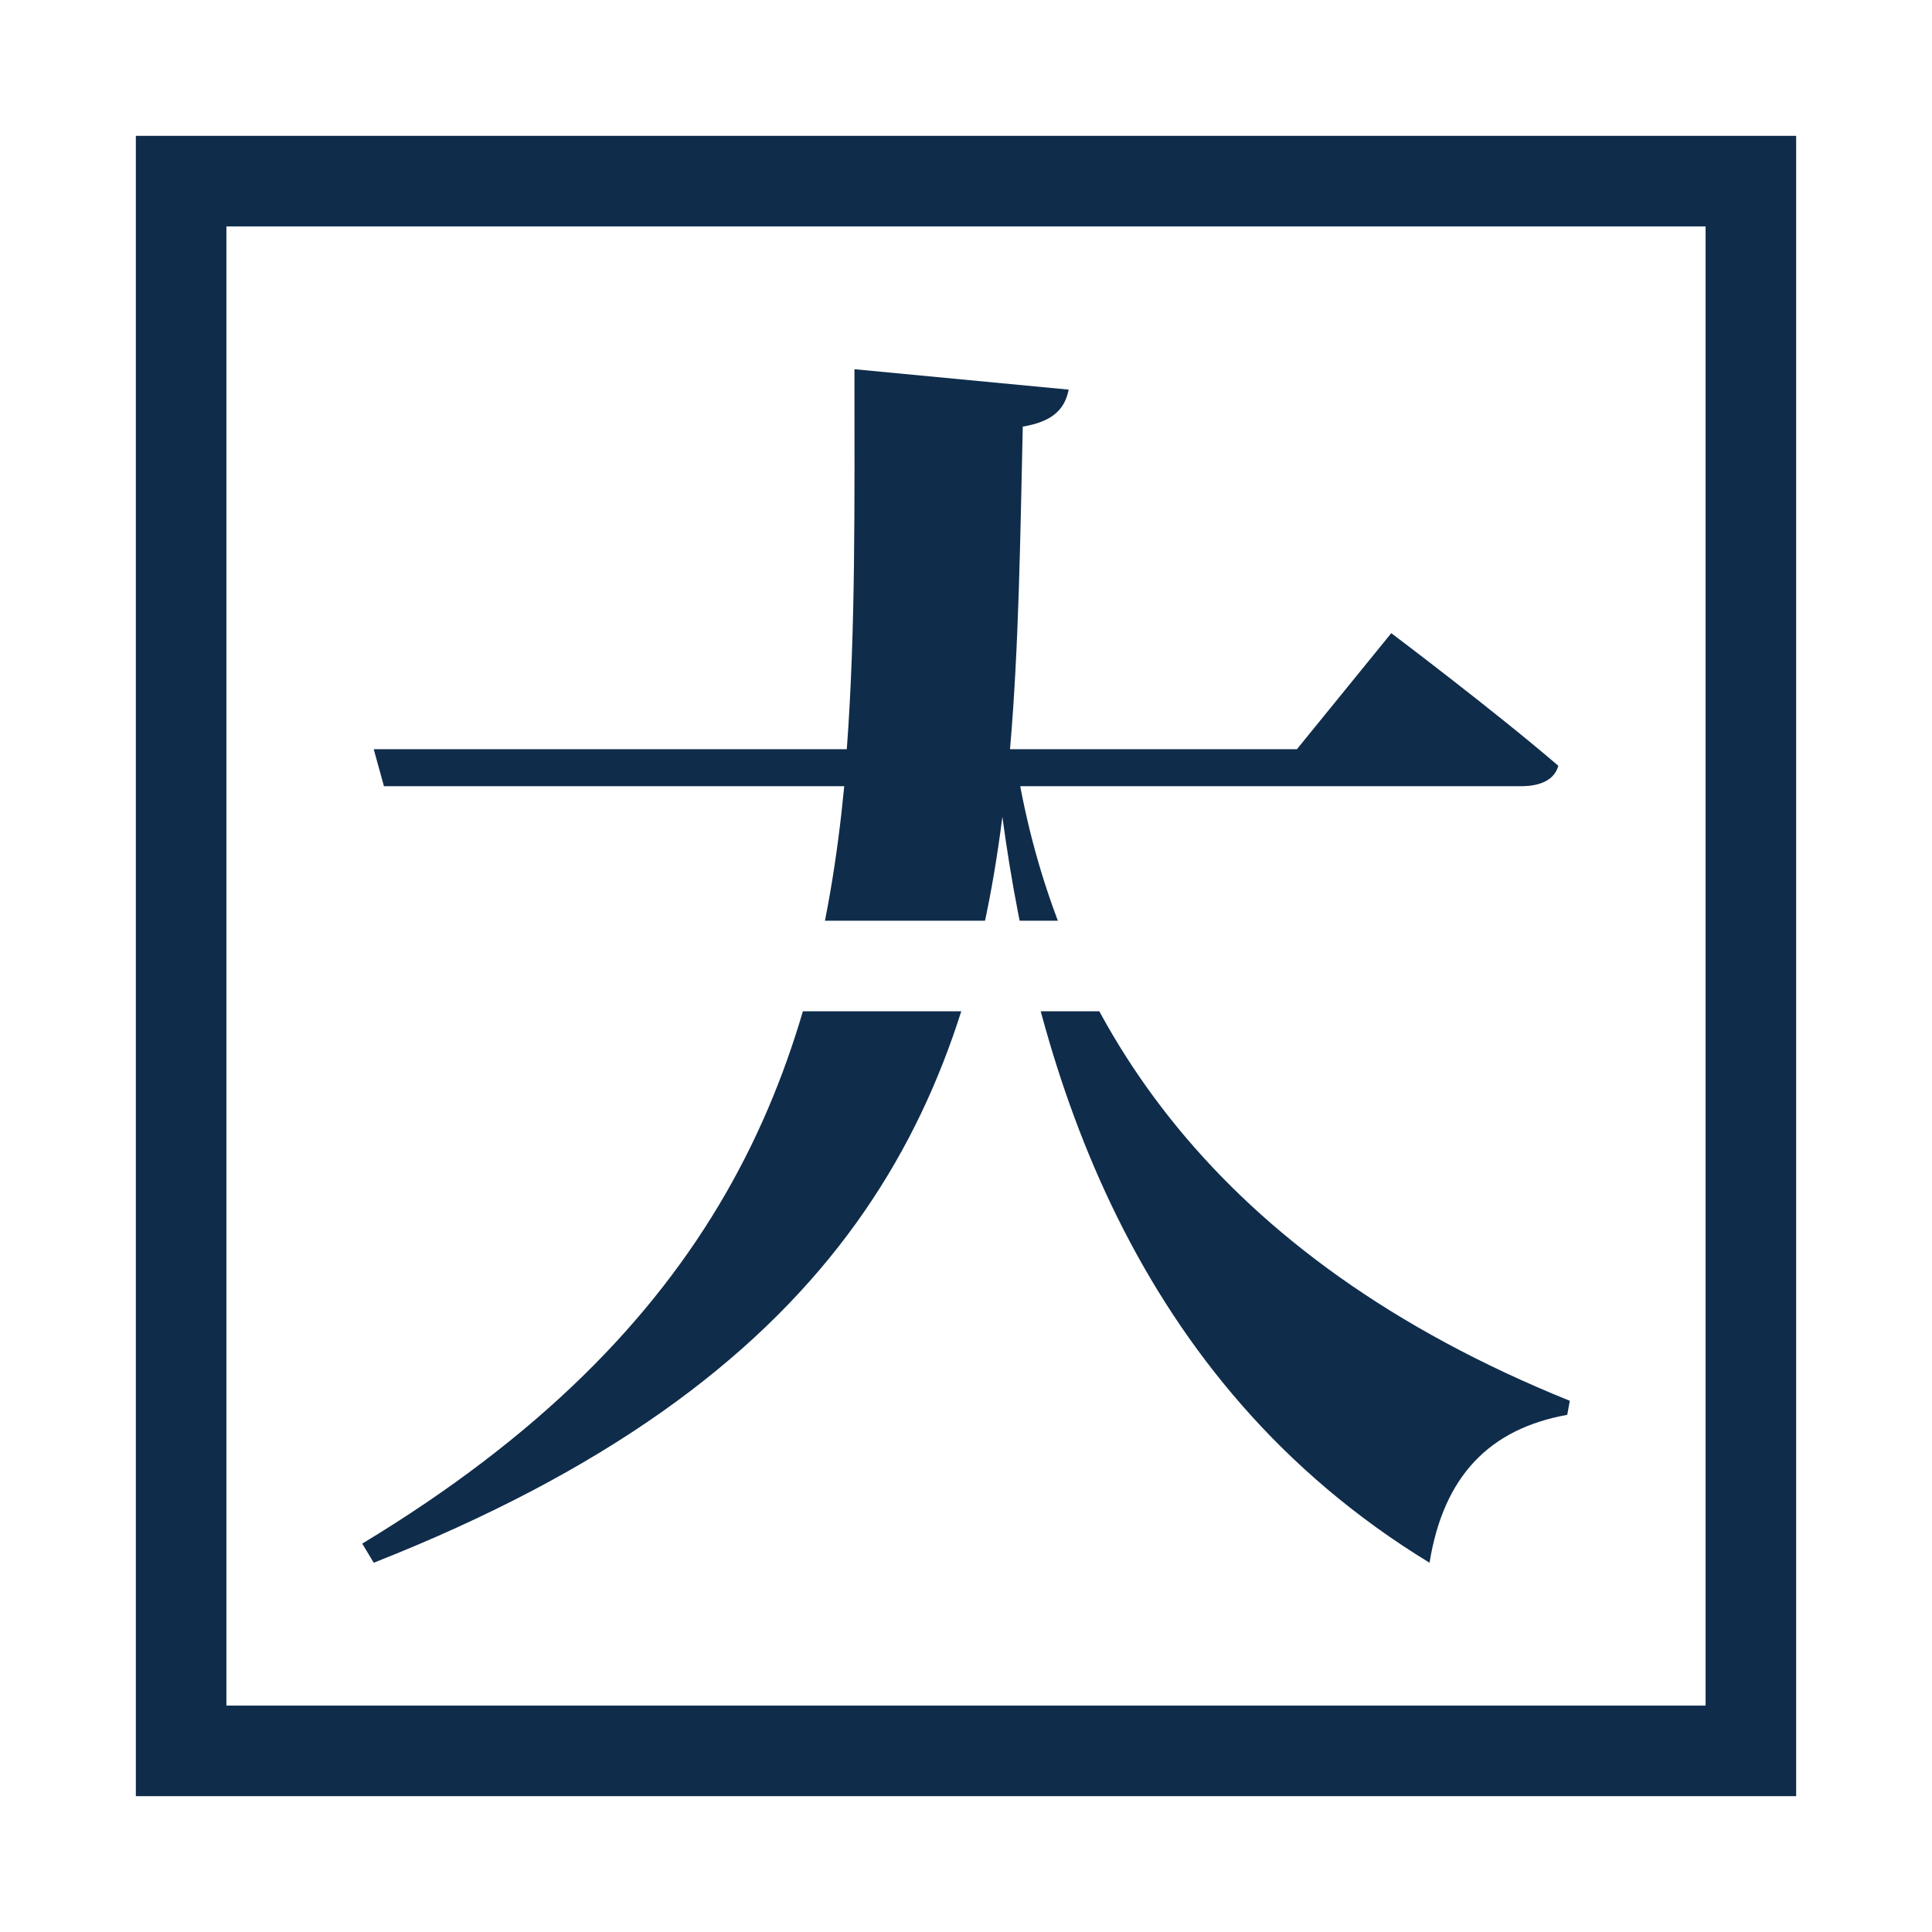
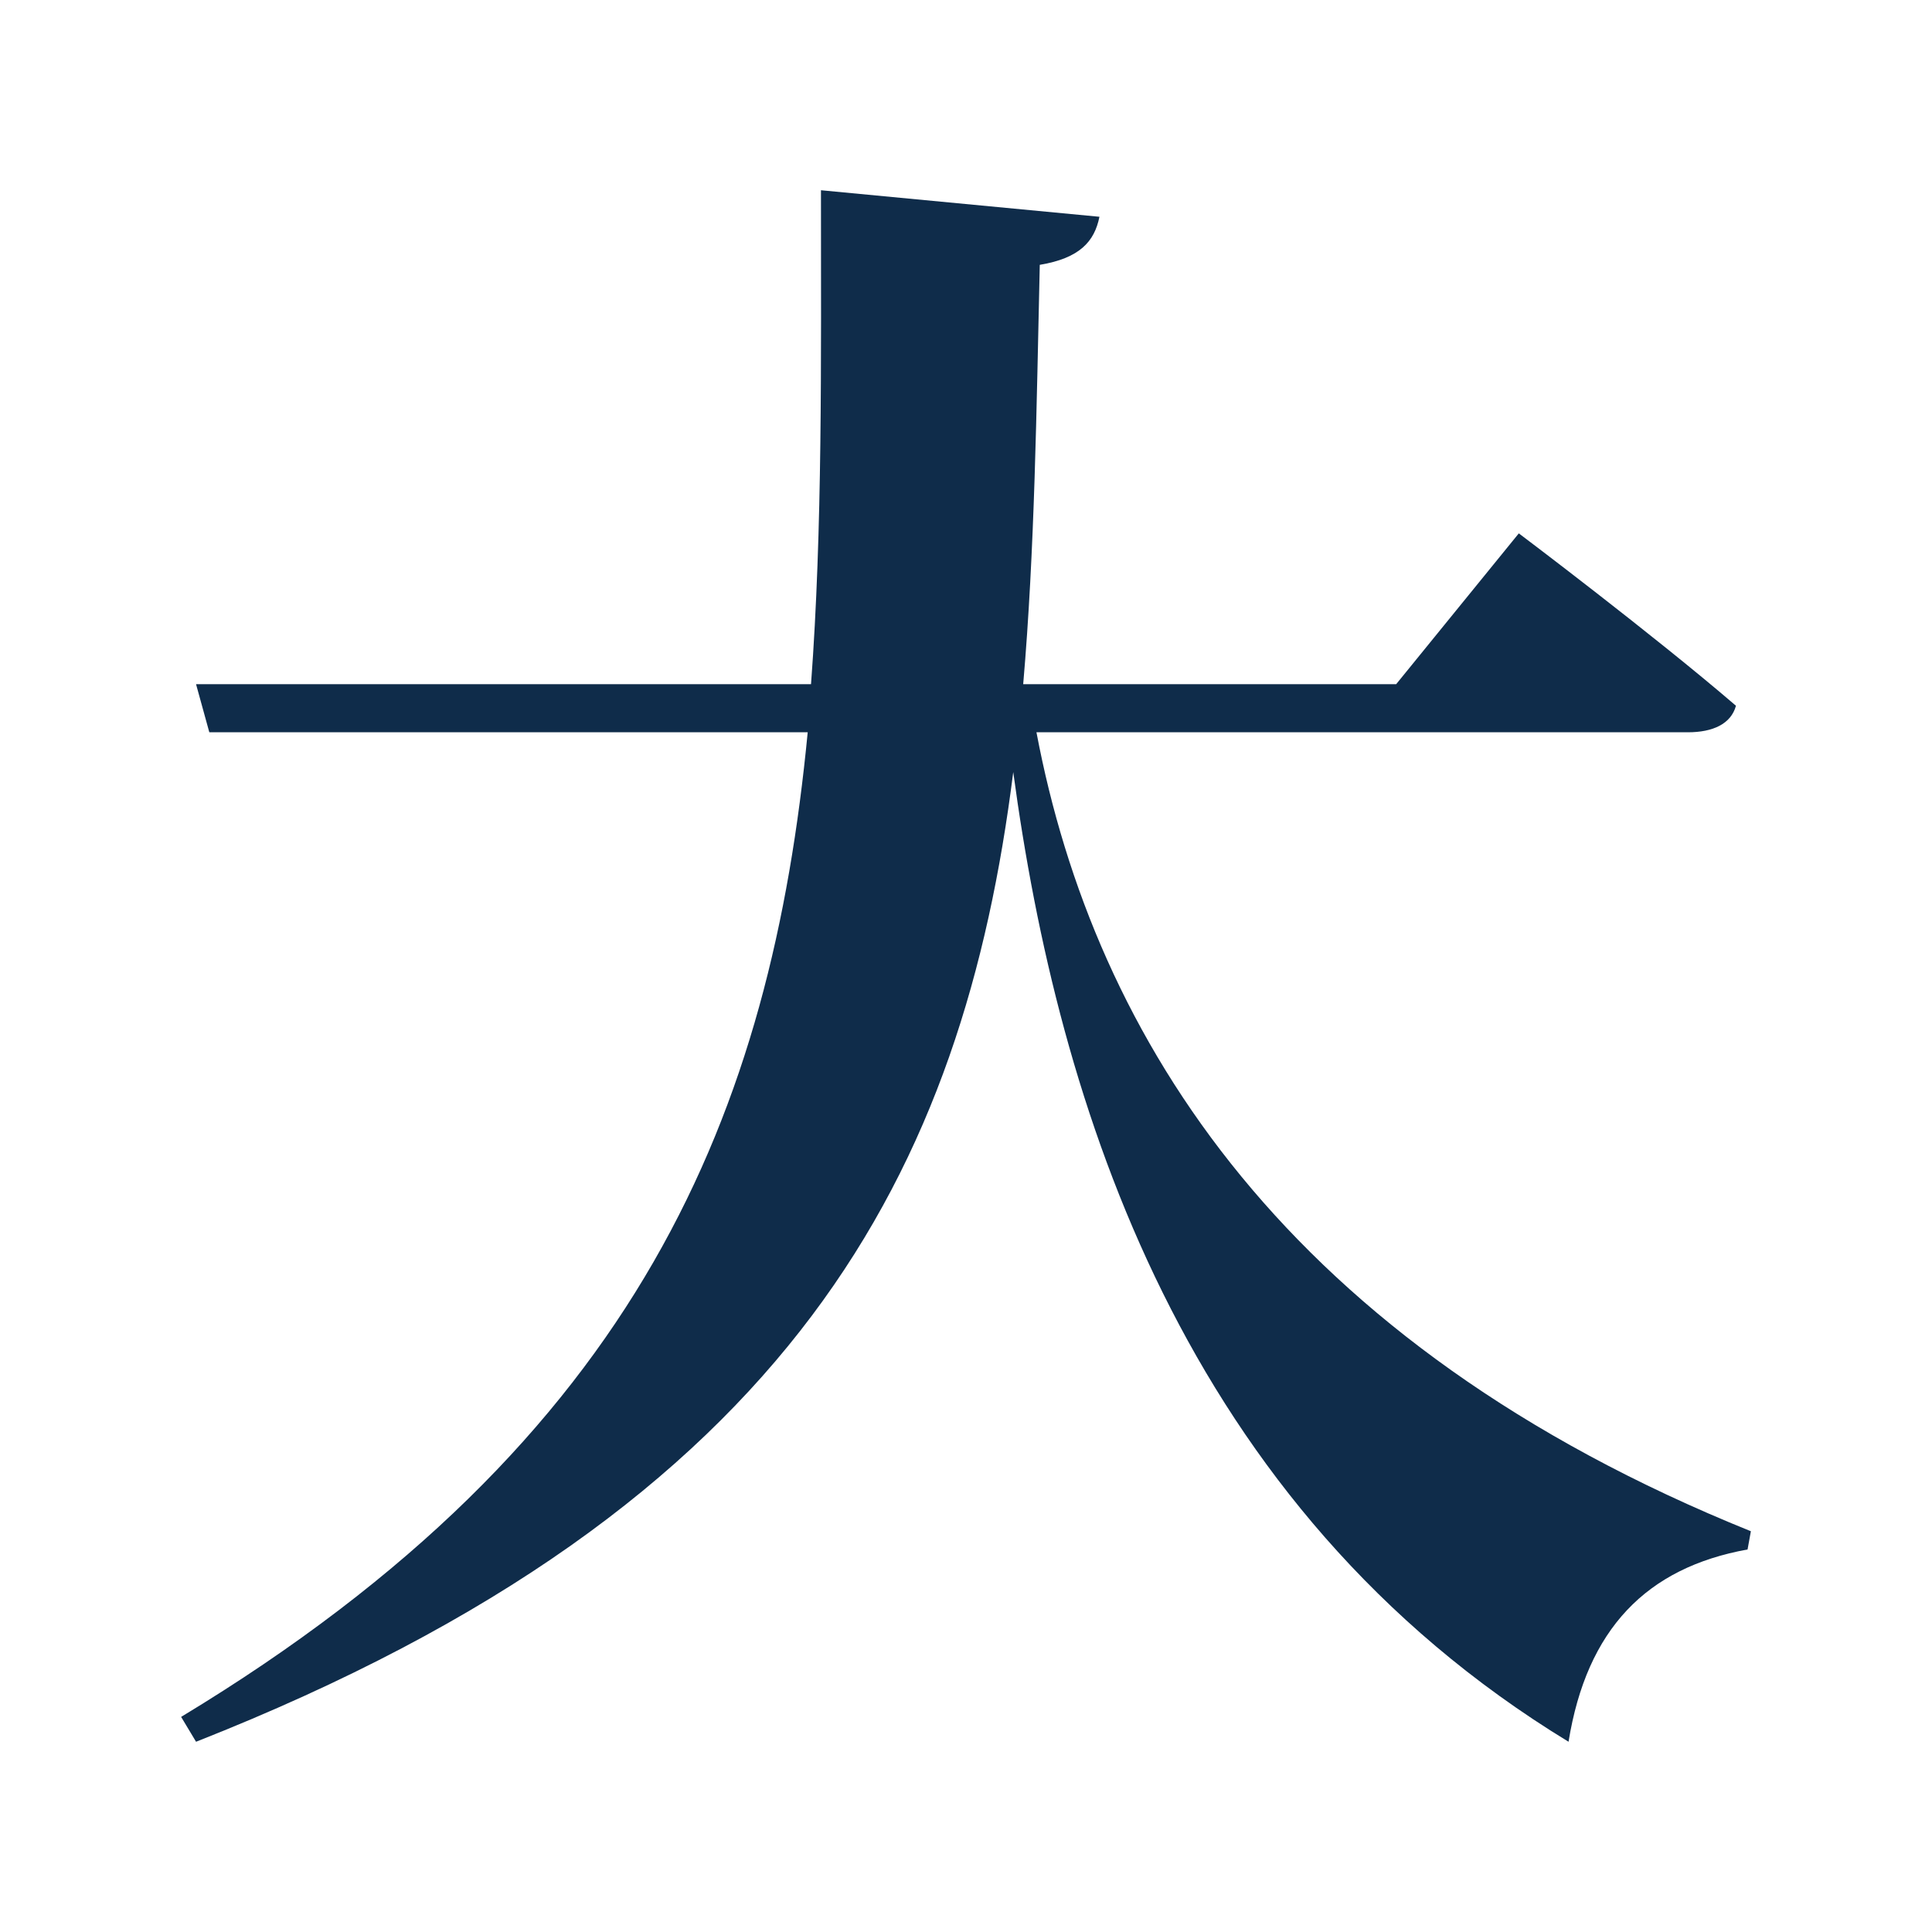
<svg xmlns="http://www.w3.org/2000/svg" viewBox="0 0 64 64">
  <rect width="64" height="64" fill="#ffffff" />
-   <rect x="6" y="6" width="52" height="52" fill="none" stroke="#0f2c4a" stroke-width="3" />
-   <g transform="translate(10.733 47.966) scale(0.04224)">
+   <g transform="translate(4.353 52.756) scale(0.05491)">
    <path d="M939-519C954-519 965-524 968-535C918-578 837-639 837-639L763-548L538-548C545-629 546-714 548-801C572-805 581-815 584-830L416-846C416-742 417-642 410-548L39-548L47-519L408-519C386-291 308-93 30 75L39 90C402-53 502-257 532-495C559-295 634-52 867 90C878 22 914-15 975-26L977-37C697-150 581-334 546-519" fill="#0f2c4a" />
  </g>
-   <rect x="9" y="30.5" width="46" height="3" fill="#ffffff" />
</svg>
